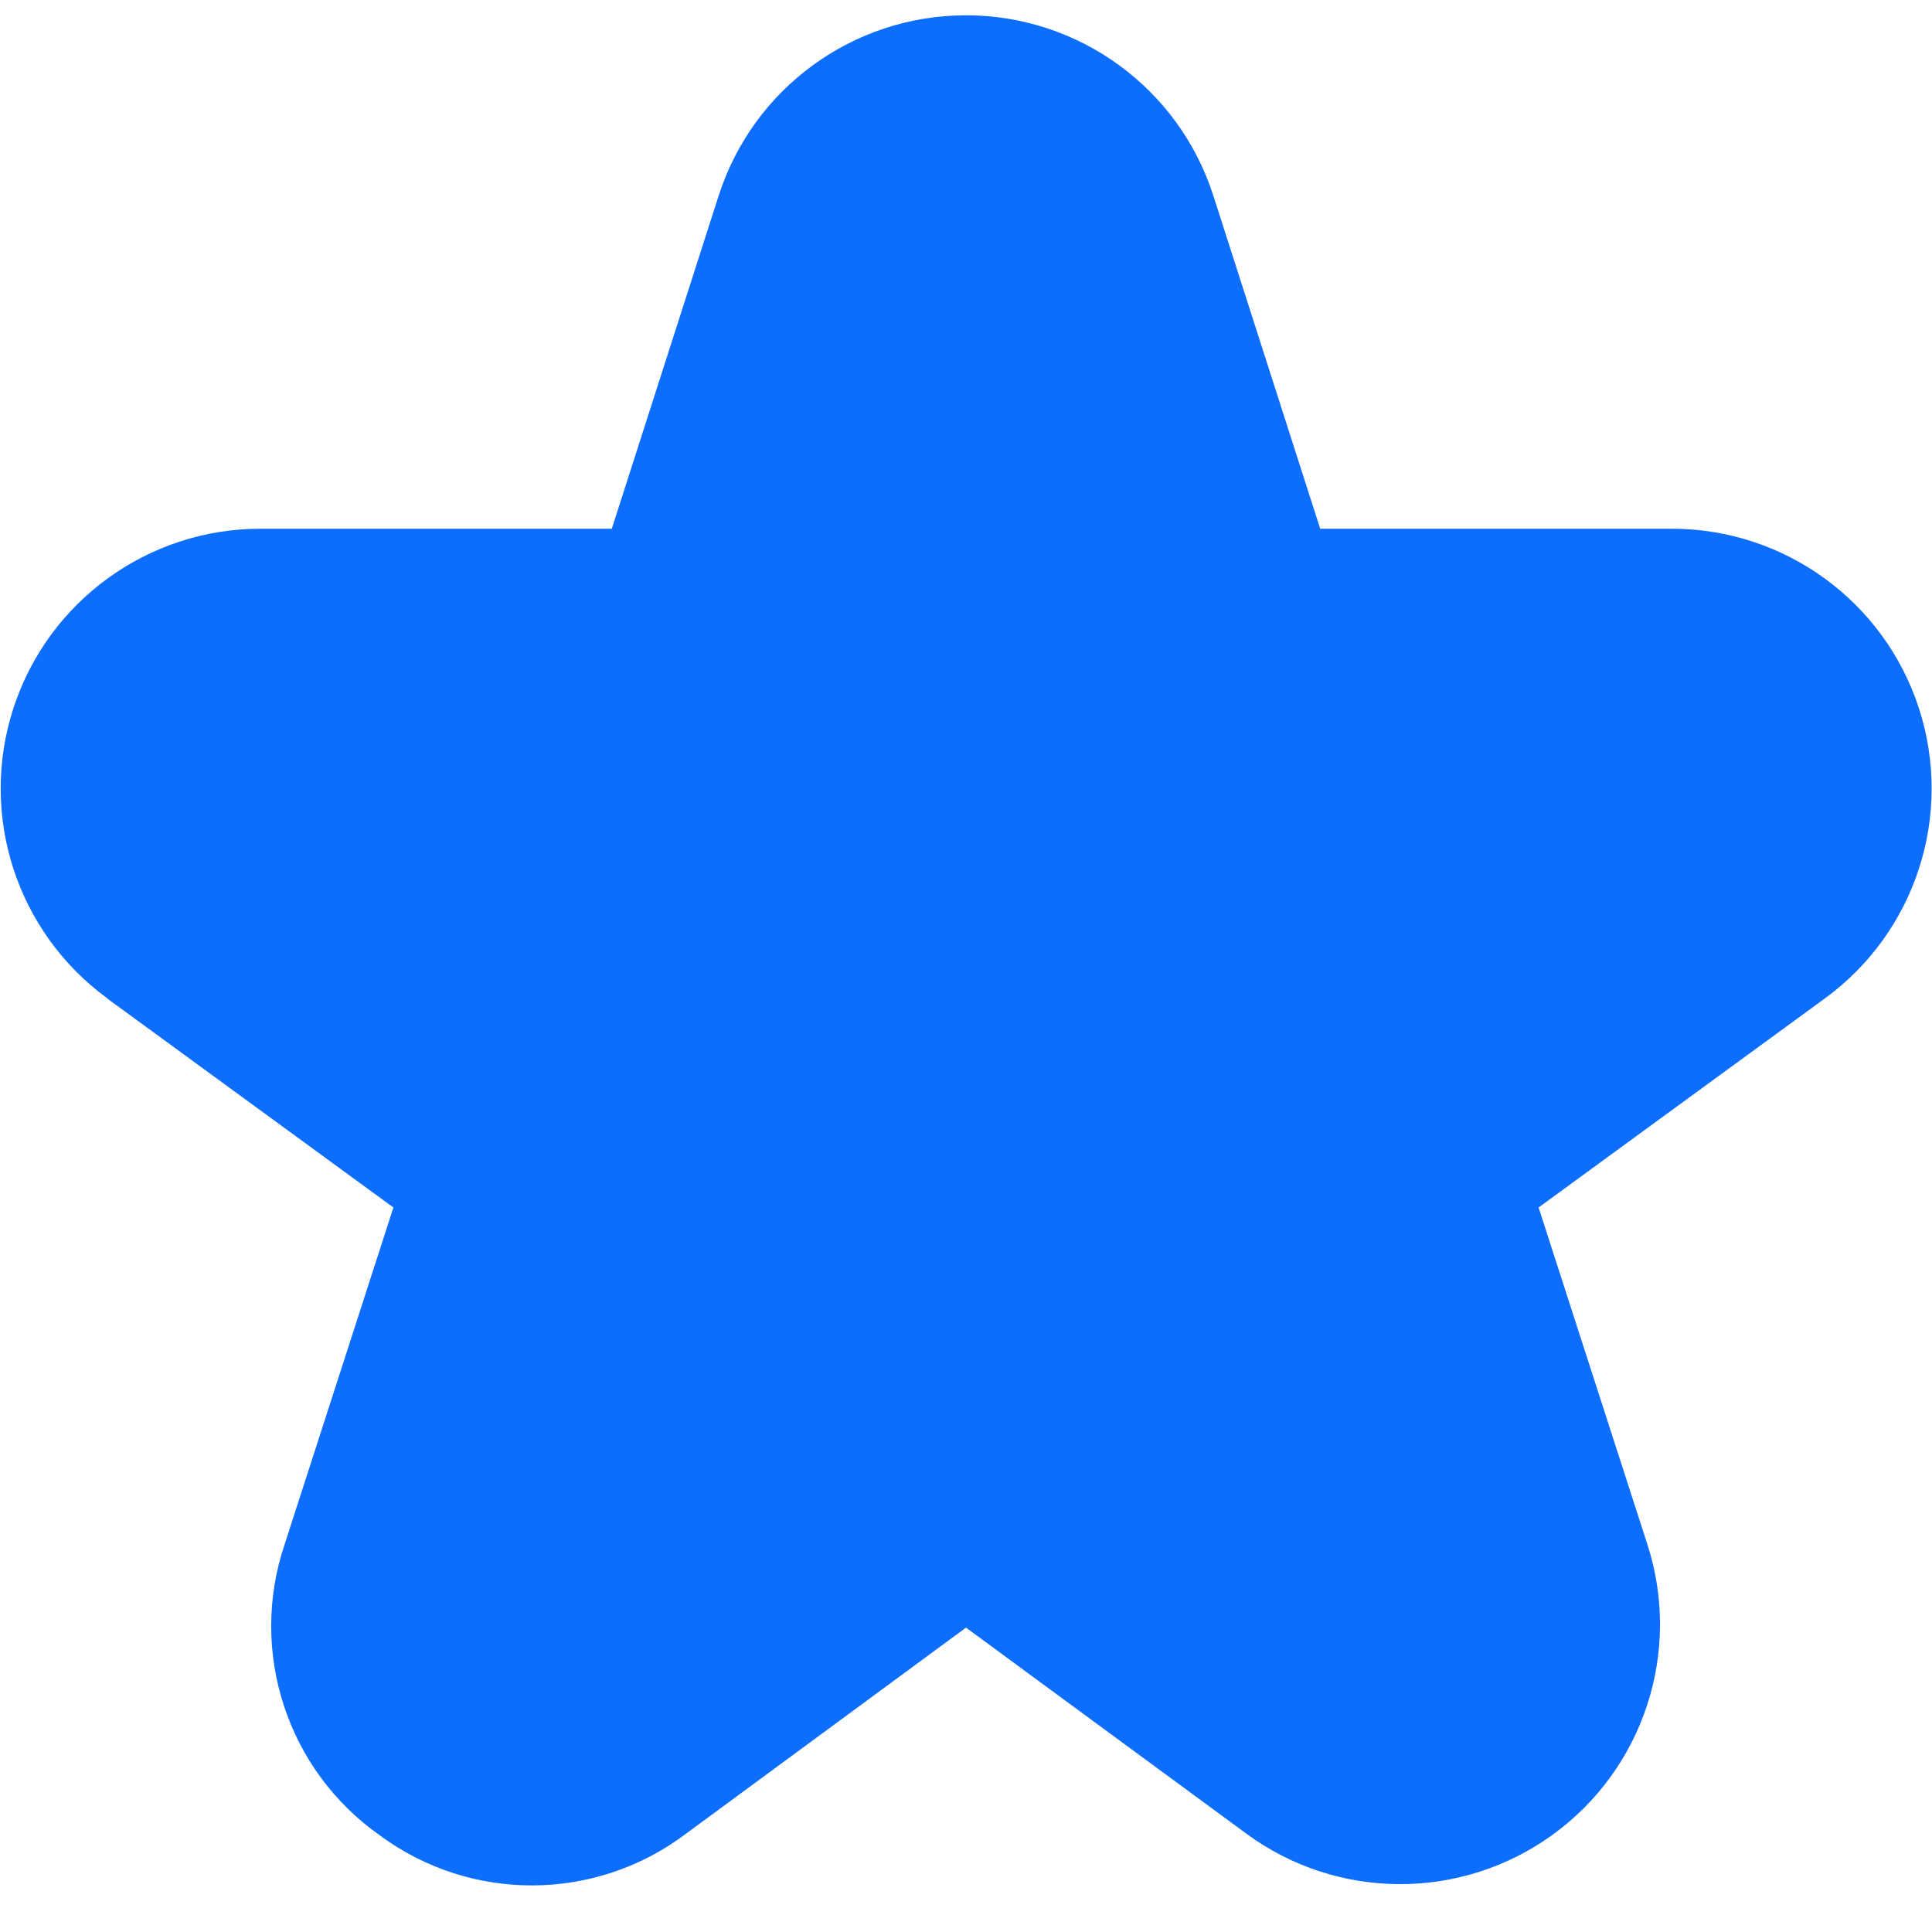
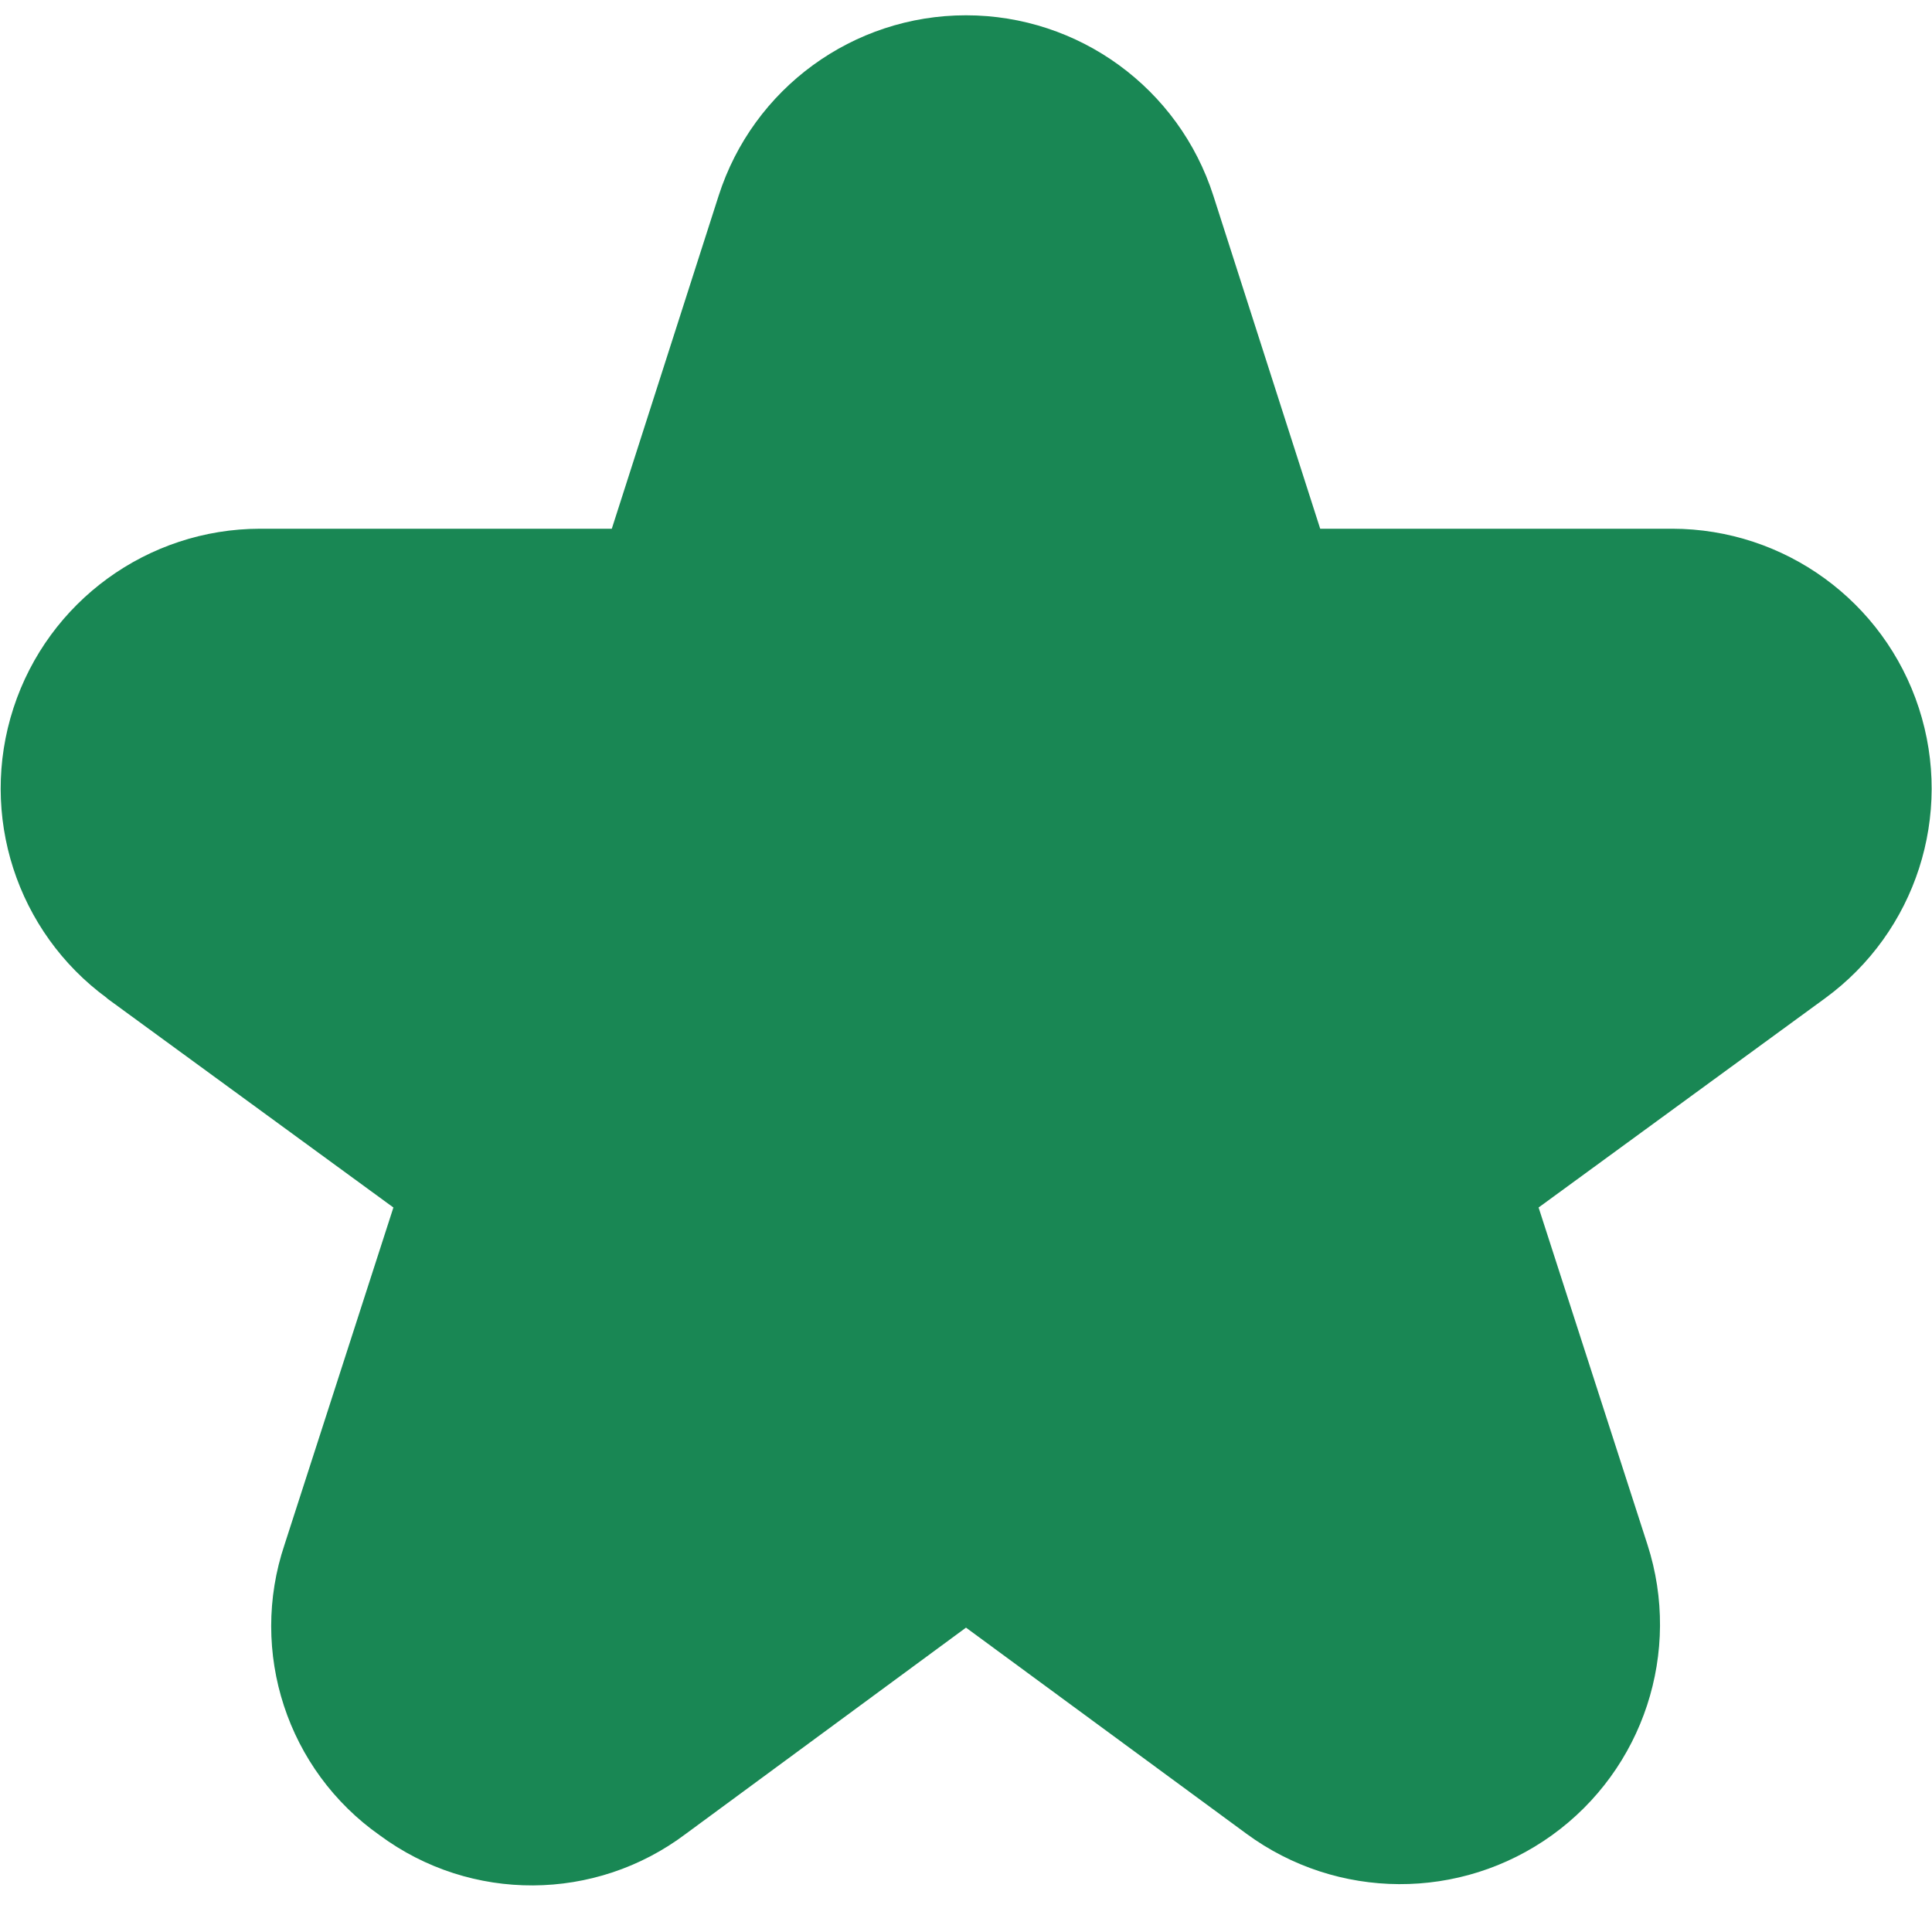
- <svg xmlns="http://www.w3.org/2000/svg" fill="rgba(13,110,253,1)" id="Filled" viewBox="0 0 24 24" width="512" height="512">
+ <svg xmlns="http://www.w3.org/2000/svg" fill="rgba(25,135,84,1)" id="Filled" viewBox="0 0 24 24" width="512" height="512">
  <path d="M1.327,12.4,4.887,15,3.535,19.187A3.178,3.178,0,0,0,4.719,22.8a3.177,3.177,0,0,0,3.8-.019L12,20.219l3.482,2.559a3.227,3.227,0,0,0,4.983-3.591L19.113,15l3.56-2.6a3.227,3.227,0,0,0-1.9-5.832H16.4L15.073,2.432a3.227,3.227,0,0,0-6.146,0L7.6,6.568H3.231a3.227,3.227,0,0,0-1.9,5.832Z" />
</svg>
